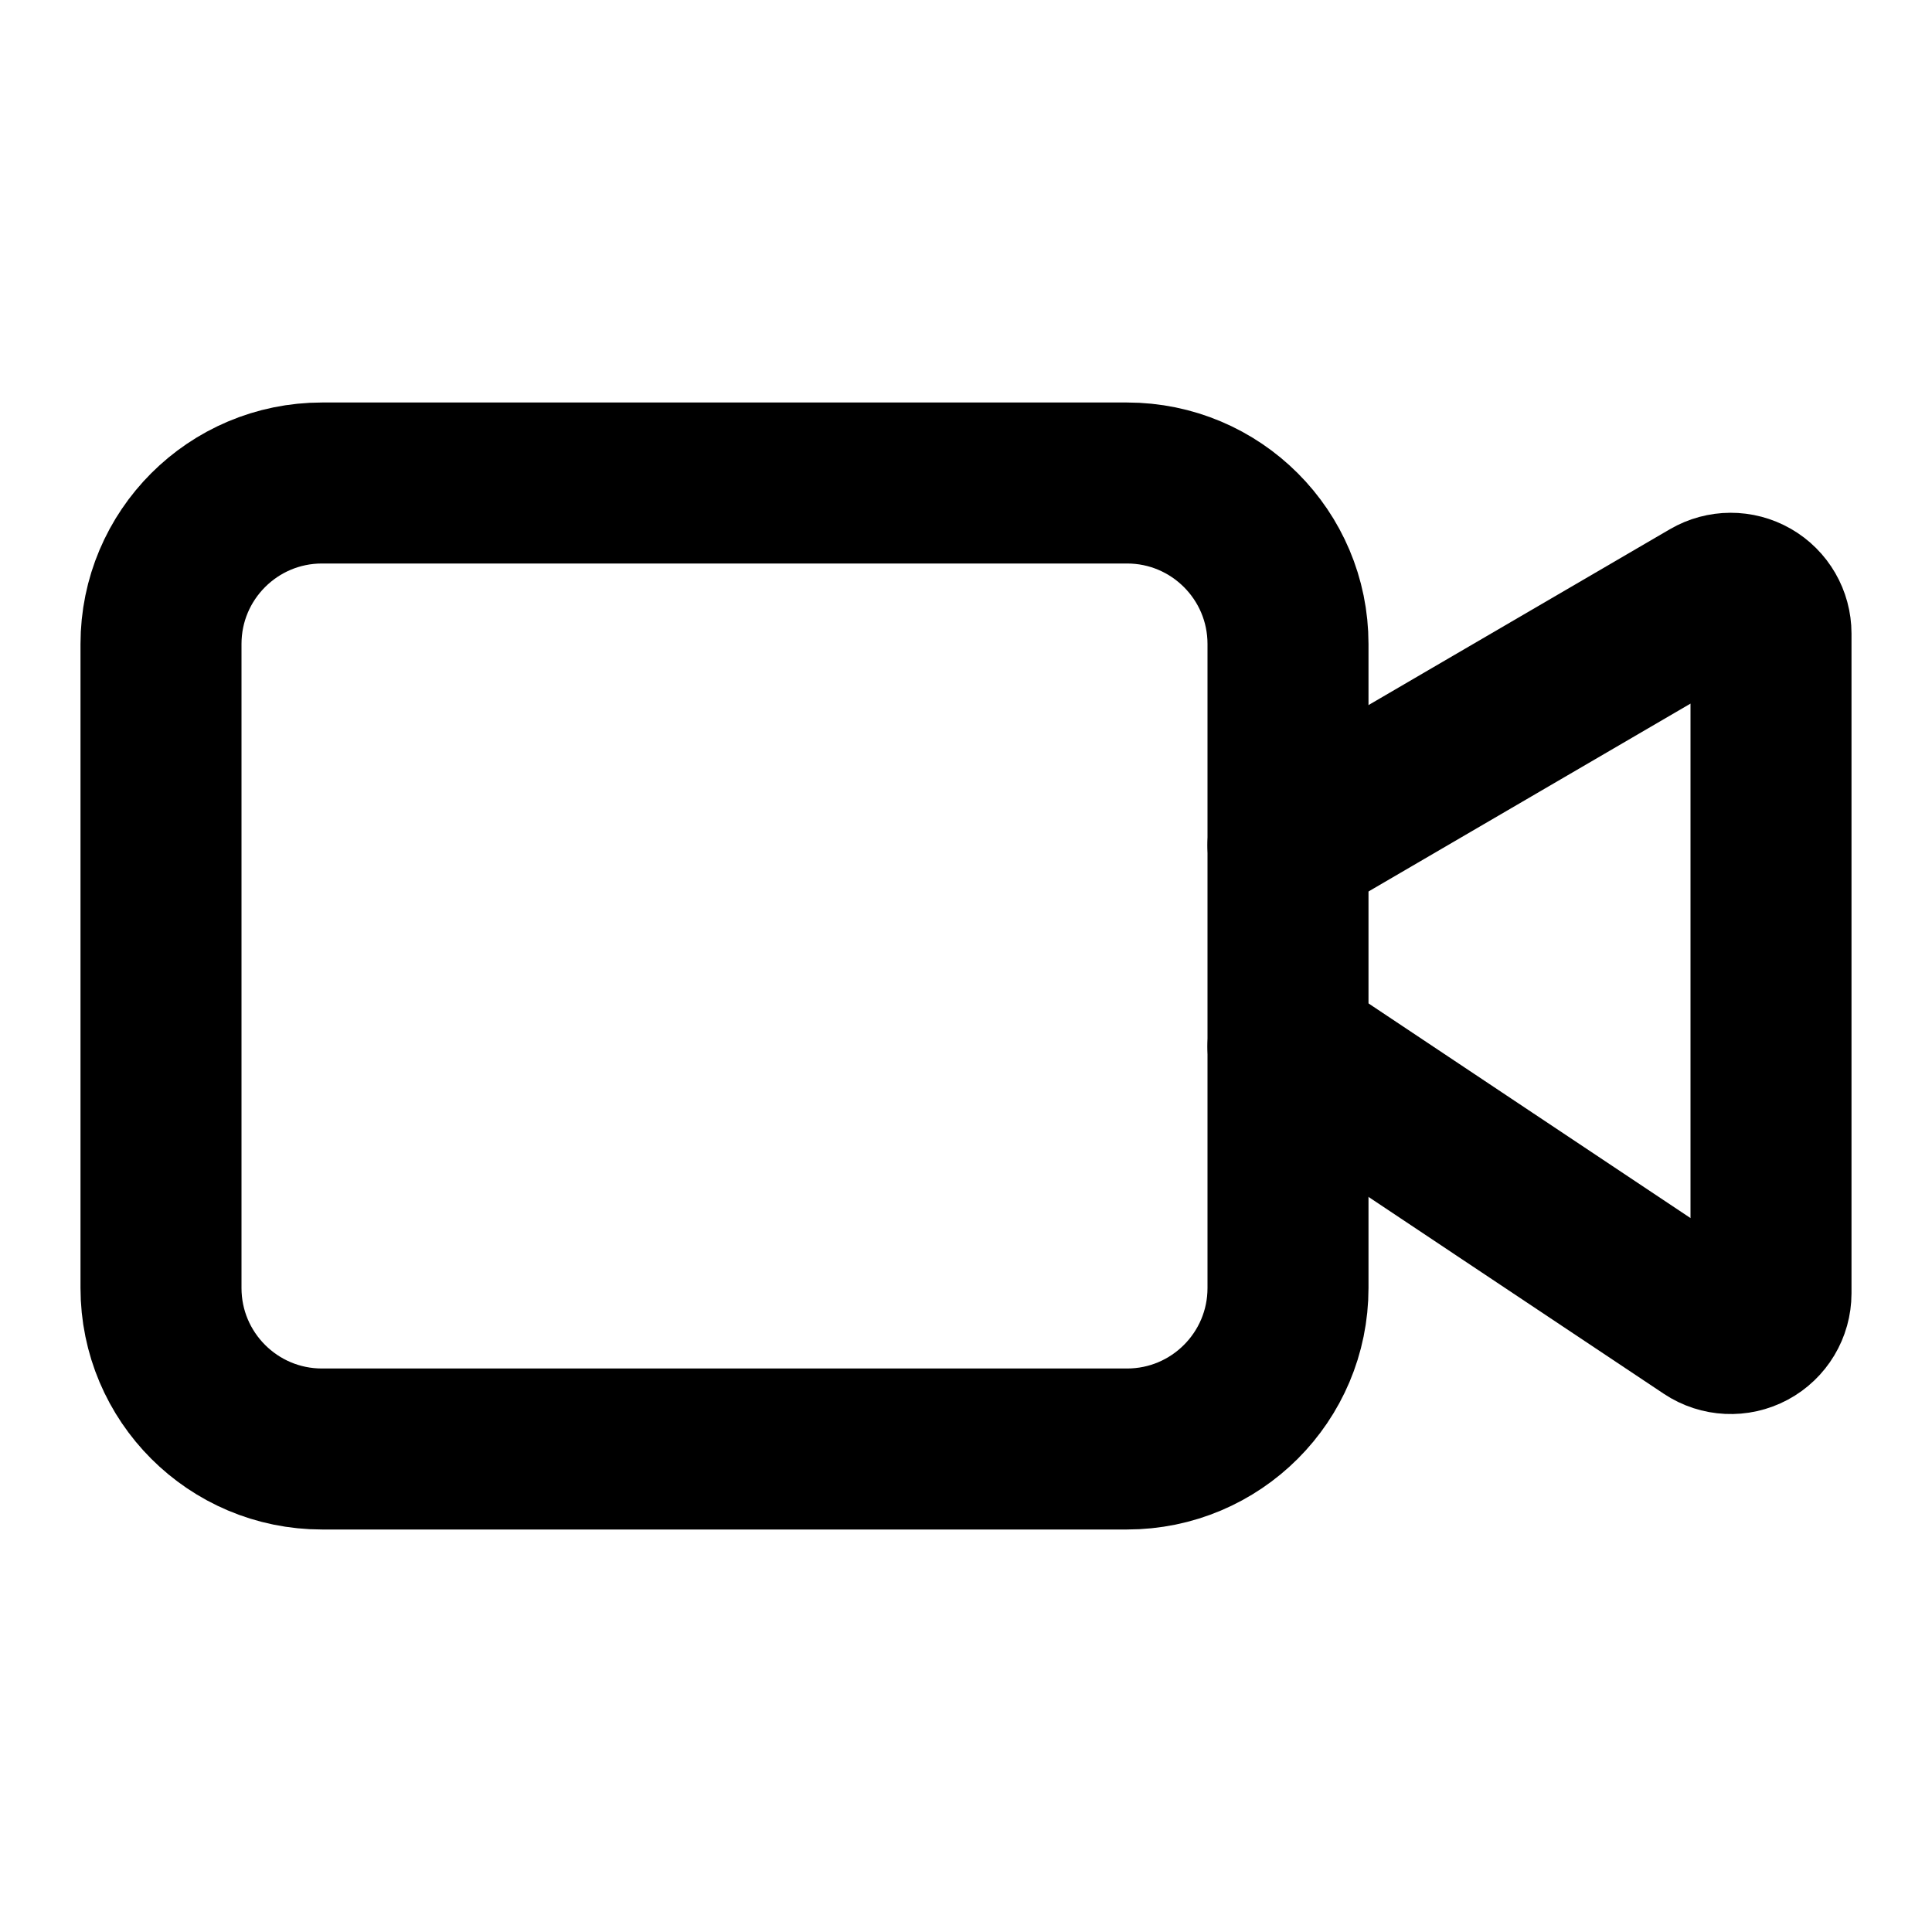
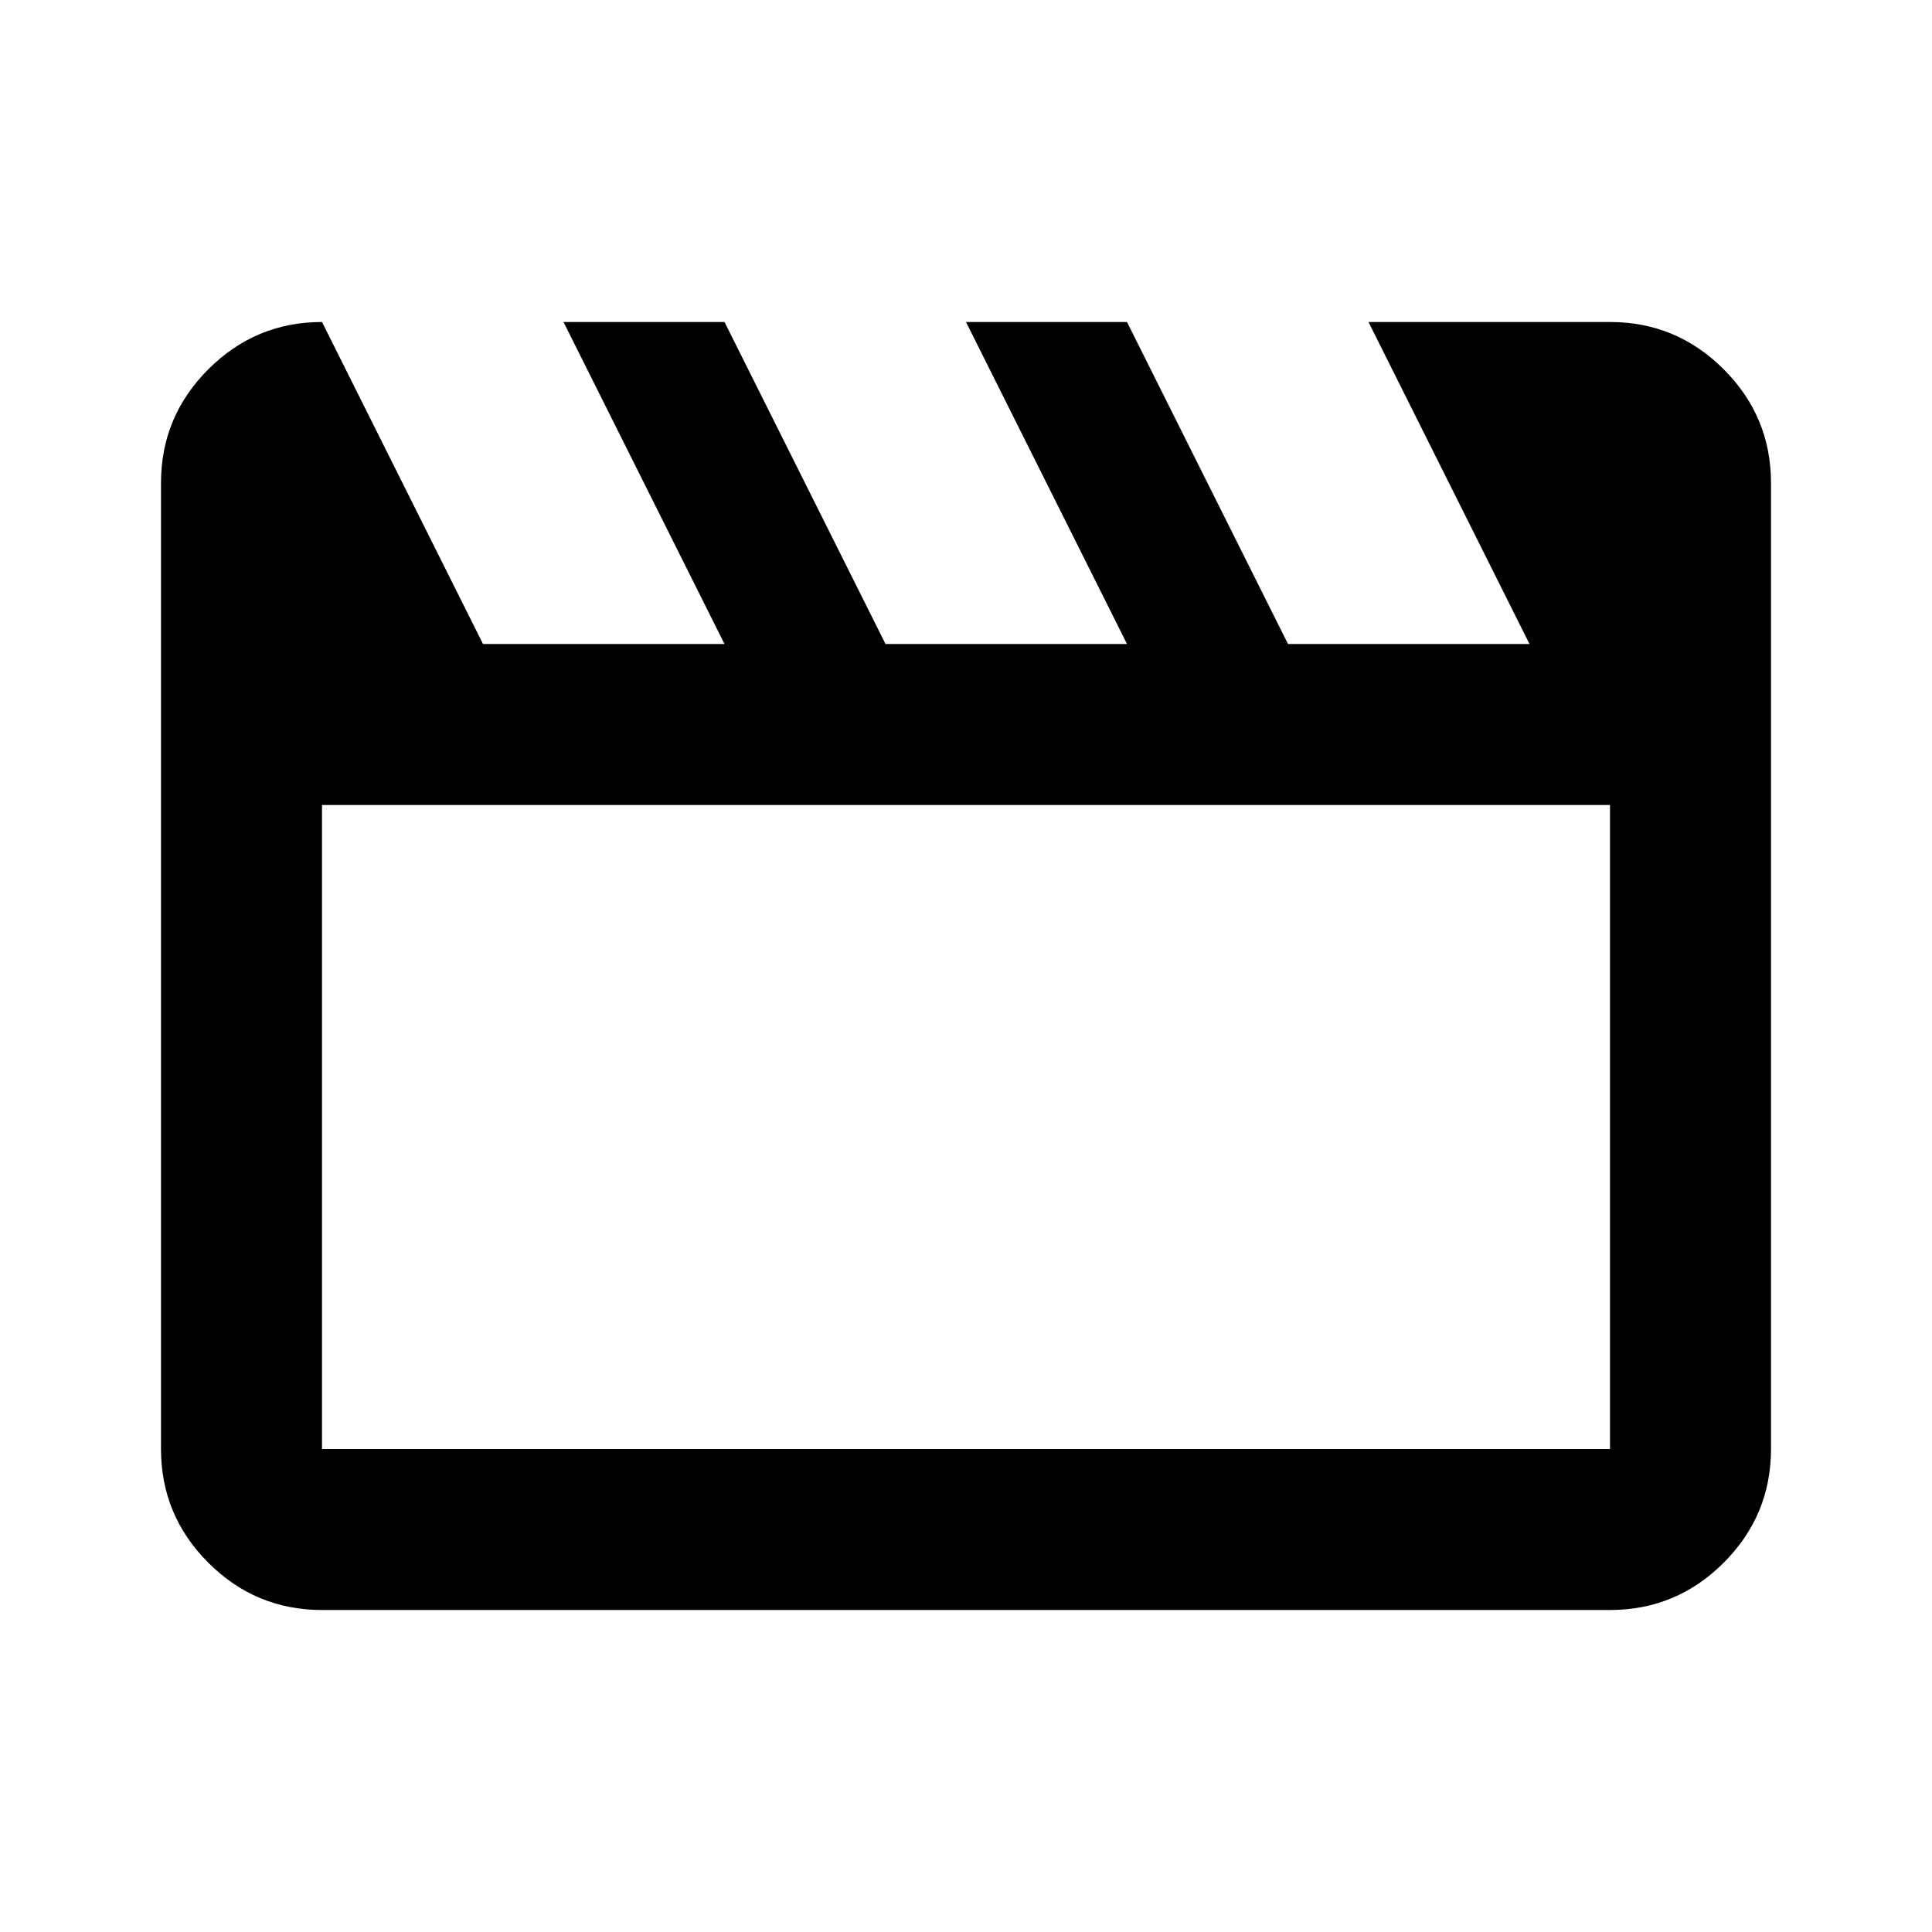
- <svg xmlns="http://www.w3.org/2000/svg" viewBox="0 0 24 24" fill="none" stroke="currentColor" stroke-width="2" stroke-linecap="round" stroke-linejoin="round">
-   <path d="m16 13 5.223 3.482a.5.5 0 0 0 .777-.416V7.87a.5.5 0 0 0-.752-.432L16 10.5" />
-   <rect x="2" y="6" width="14" height="12" rx="2" />
+ <svg xmlns="http://www.w3.org/2000/svg" viewBox="0 -960 960 960">
+   <path d="m160-800 80 160h120l-80-160h80l80 160h120l-80-160h80l80 160h120l-80-160h120q33 0 56.5 23.5T880-720v480q0 33-23.5 56.5T800-160H160q-33 0-56.5-23.5T80-240v-480q0-33 23.5-56.5T160-800Zm0 240v320h640v-320H160Zm0 0v320-320Z" />
</svg>
